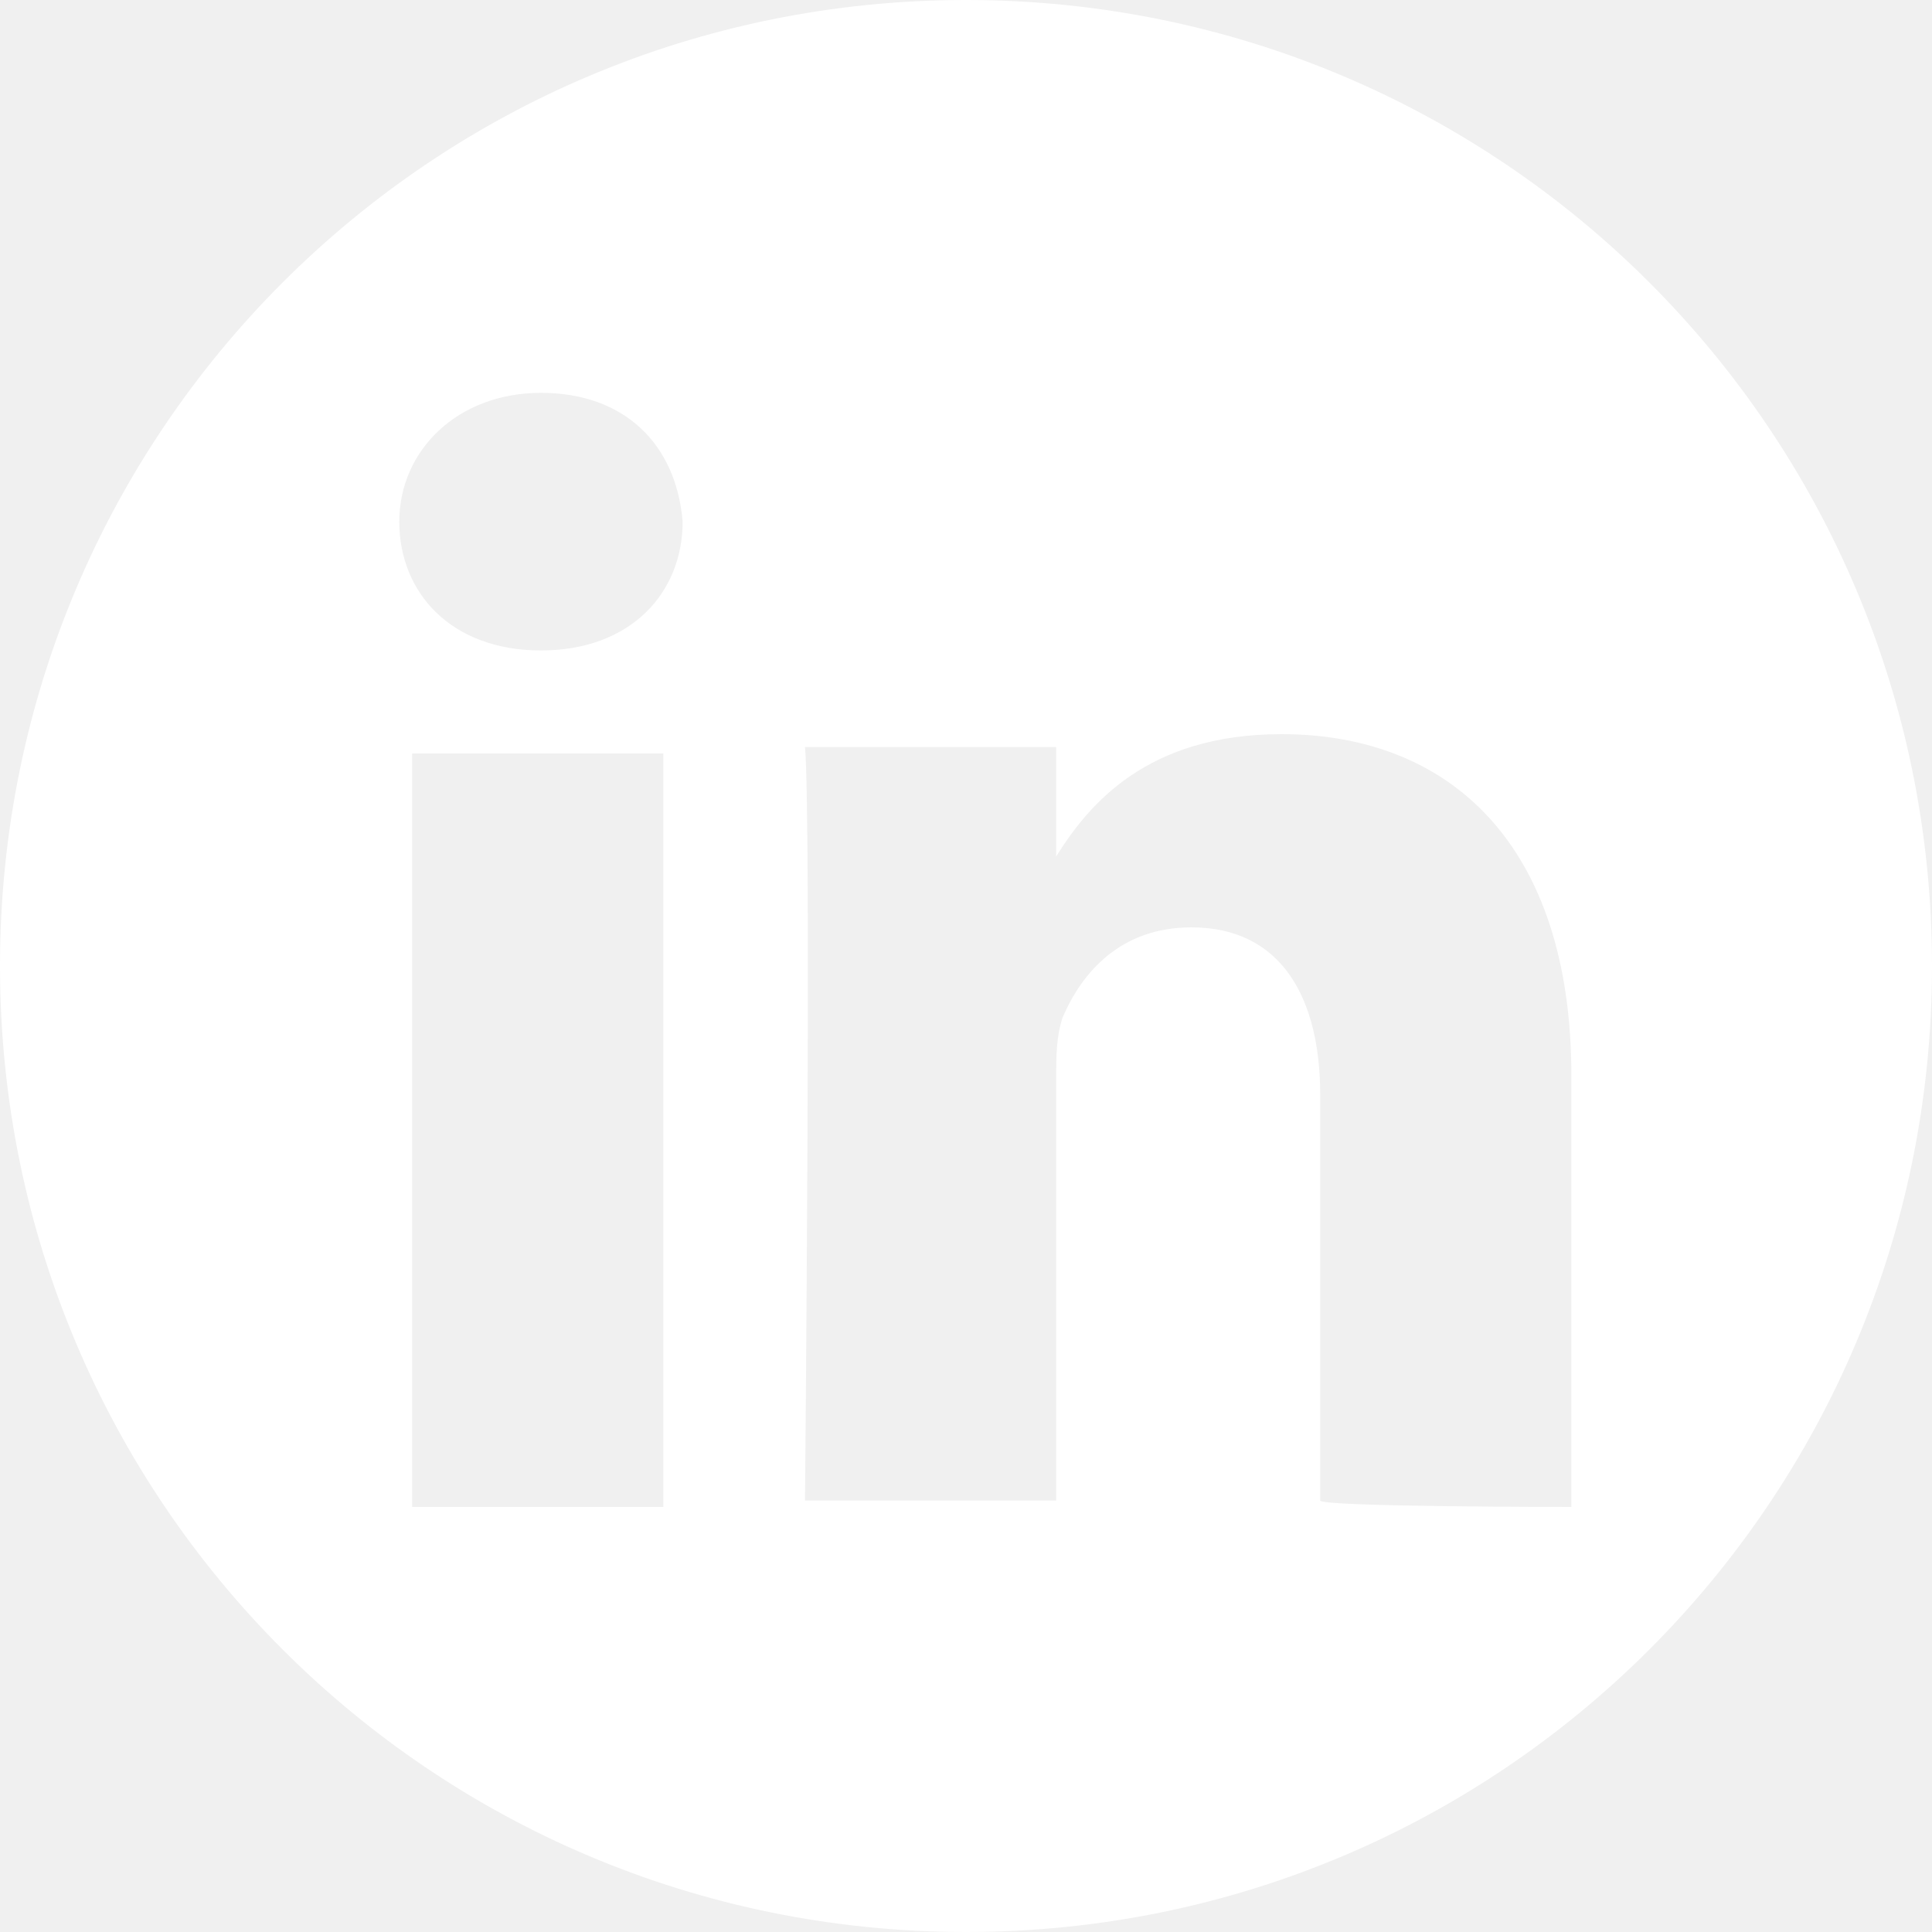
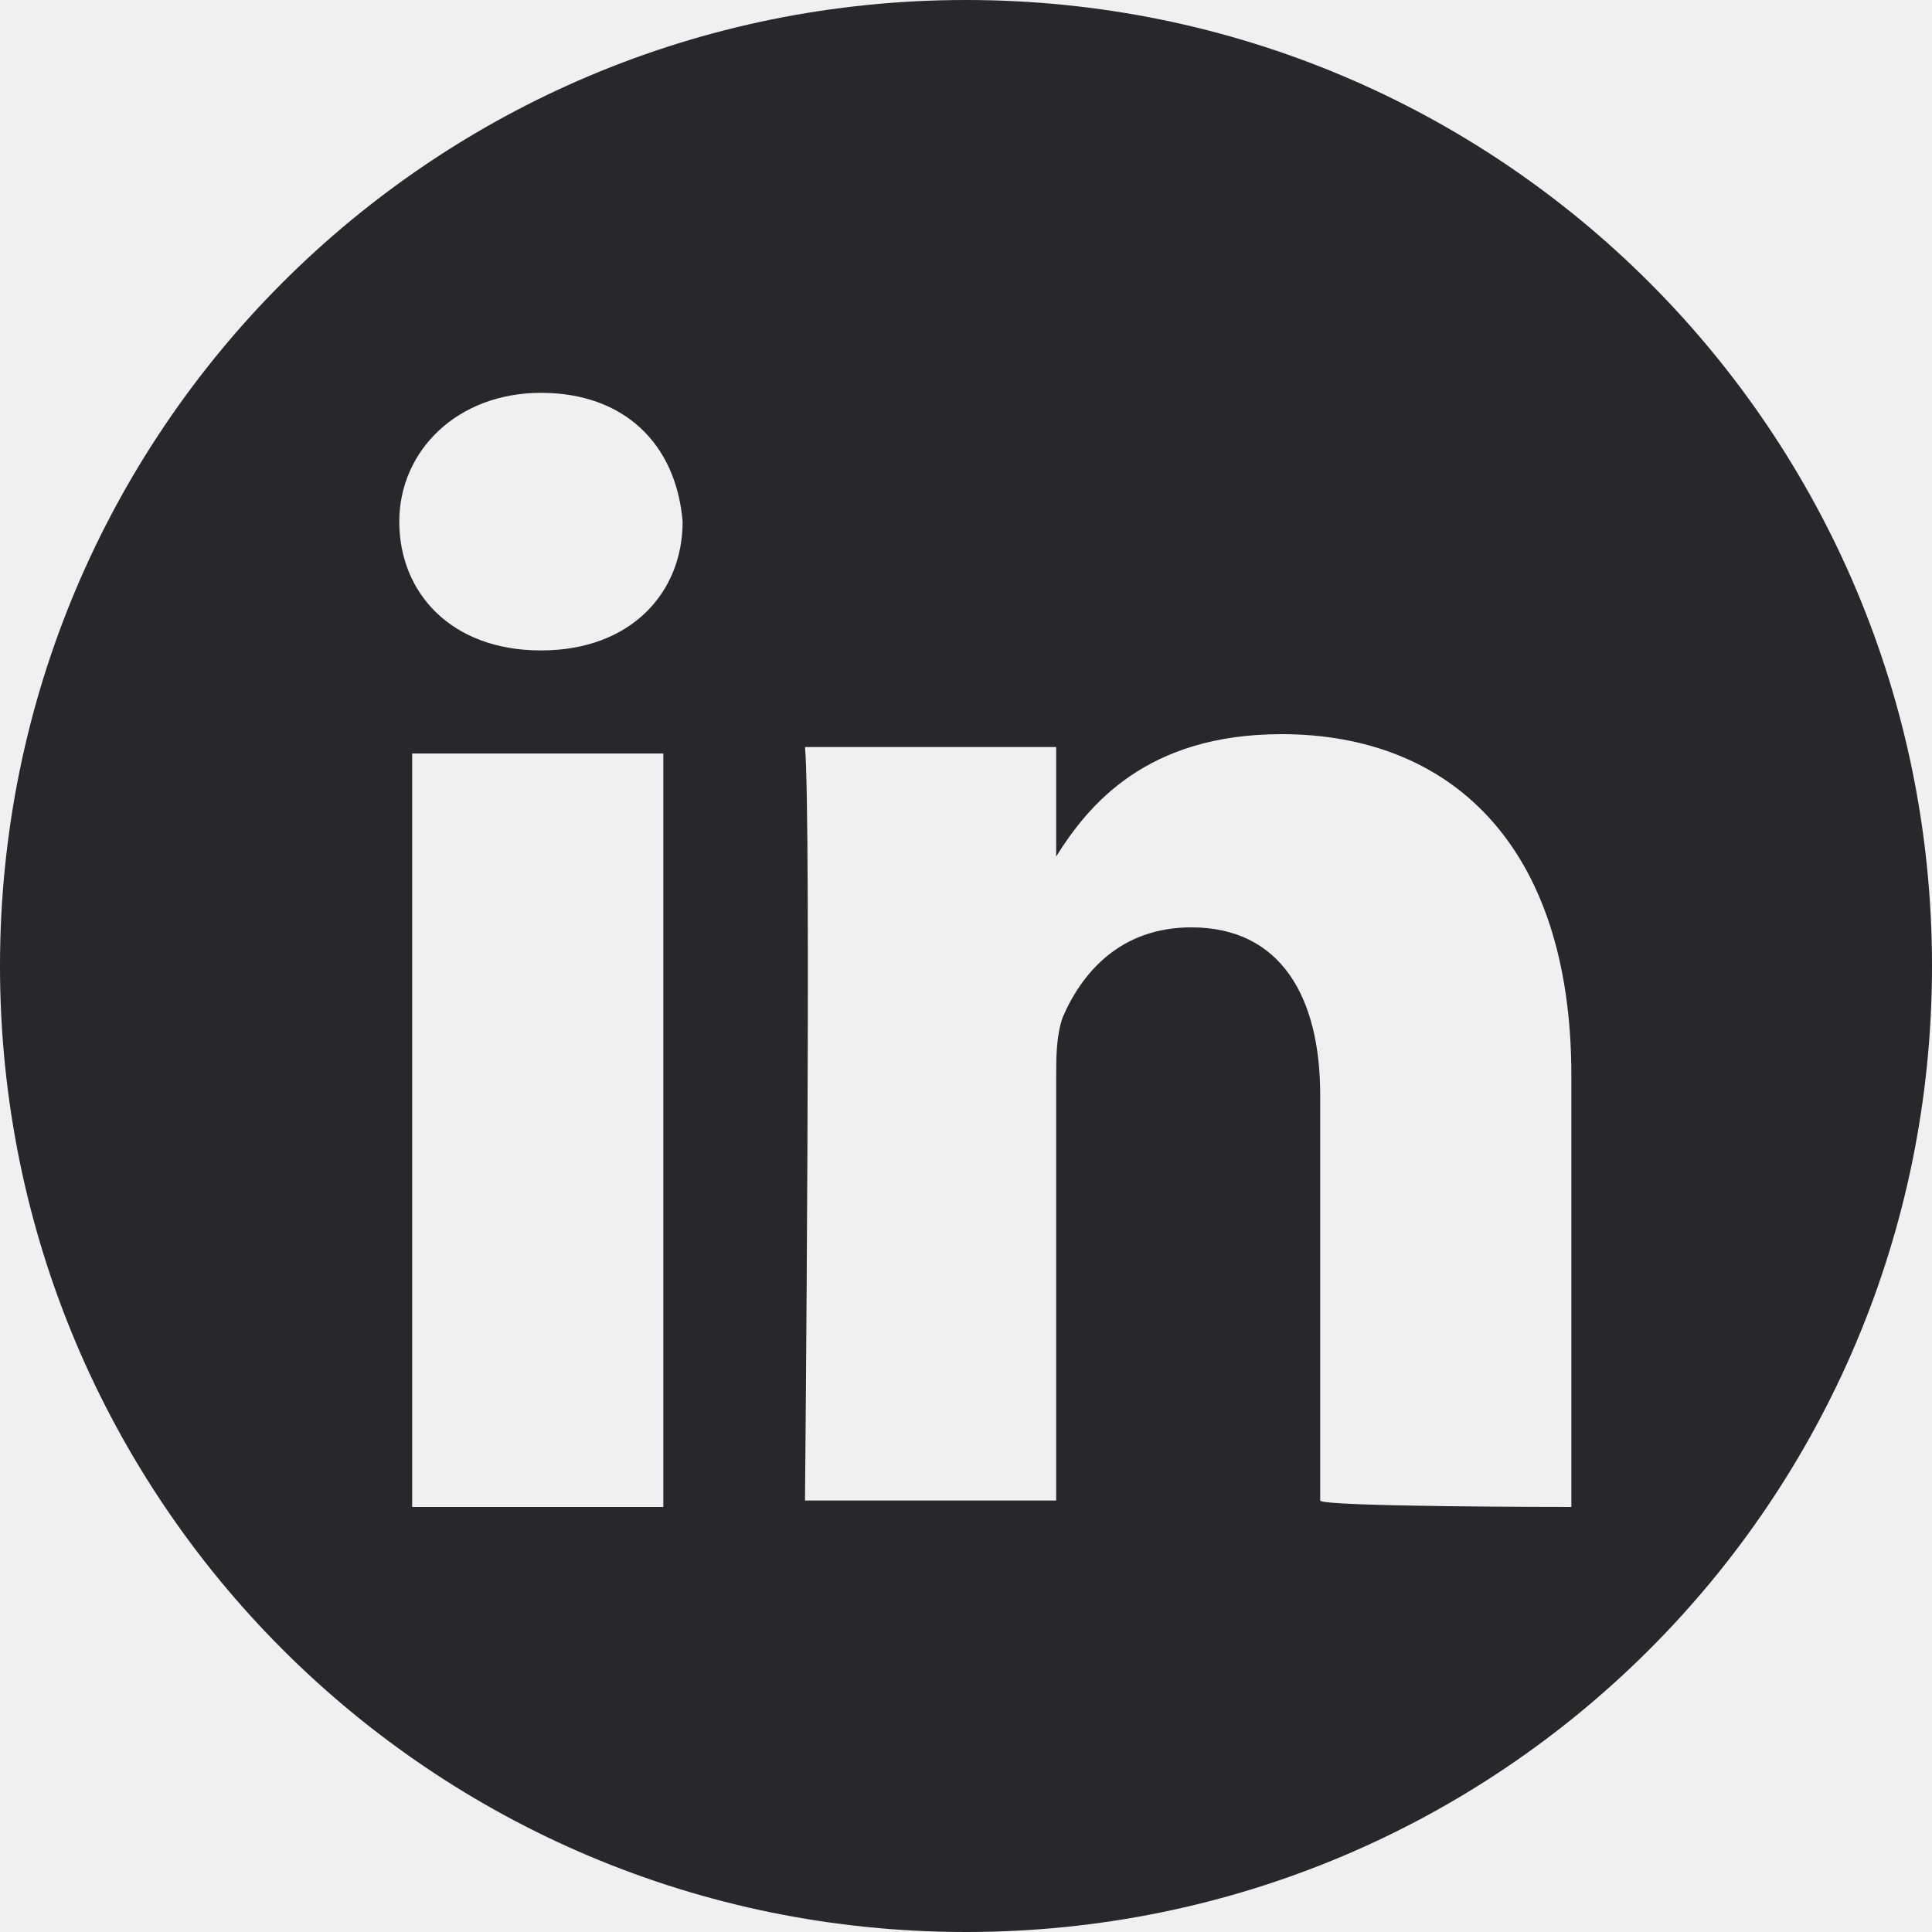
<svg xmlns="http://www.w3.org/2000/svg" height="30px" width="30px" version="1.1" id="Ebene_1" x="0px" y="0px" viewBox="0 0 30 30" style="enable-background:new 0 0 30 30;" xml:space="preserve">
  <style type="text/css">
- 	.st0{fill-rule:evenodd;clip-rule:evenodd;fill:#FFFFFF;}
+ 	.st0{fill-rule:evenodd;clip-rule:evenodd;fill:#28282b;}
</style>
  <path class="st0" d="M15,0c8.3,0,15,6.7,15,15s-6.7,15-15,15S0,23.3,0,15S6.7,0,15,0z M10.3,23.4V11.7H6.4v11.7H10.3z M24.4,23.4  v-6.7c0-3.6-1.9-5.3-4.5-5.3c-2.1,0-3,1.1-3.5,1.9v-1.7h-3.9c0.1,1.1,0,11.7,0,11.7h3.9v-6.5c0-0.4,0-0.7,0.1-1  c0.3-0.7,0.9-1.4,2-1.4c1.4,0,2,1.1,2,2.6v6.3C20.5,23.4,24.4,23.4,24.4,23.4z M8.4,6.1c-1.3,0-2.2,0.9-2.2,2c0,1.1,0.8,2,2.2,2h0  c1.4,0,2.2-0.9,2.2-2C10.5,6.9,9.7,6.1,8.4,6.1z" />
</svg>
